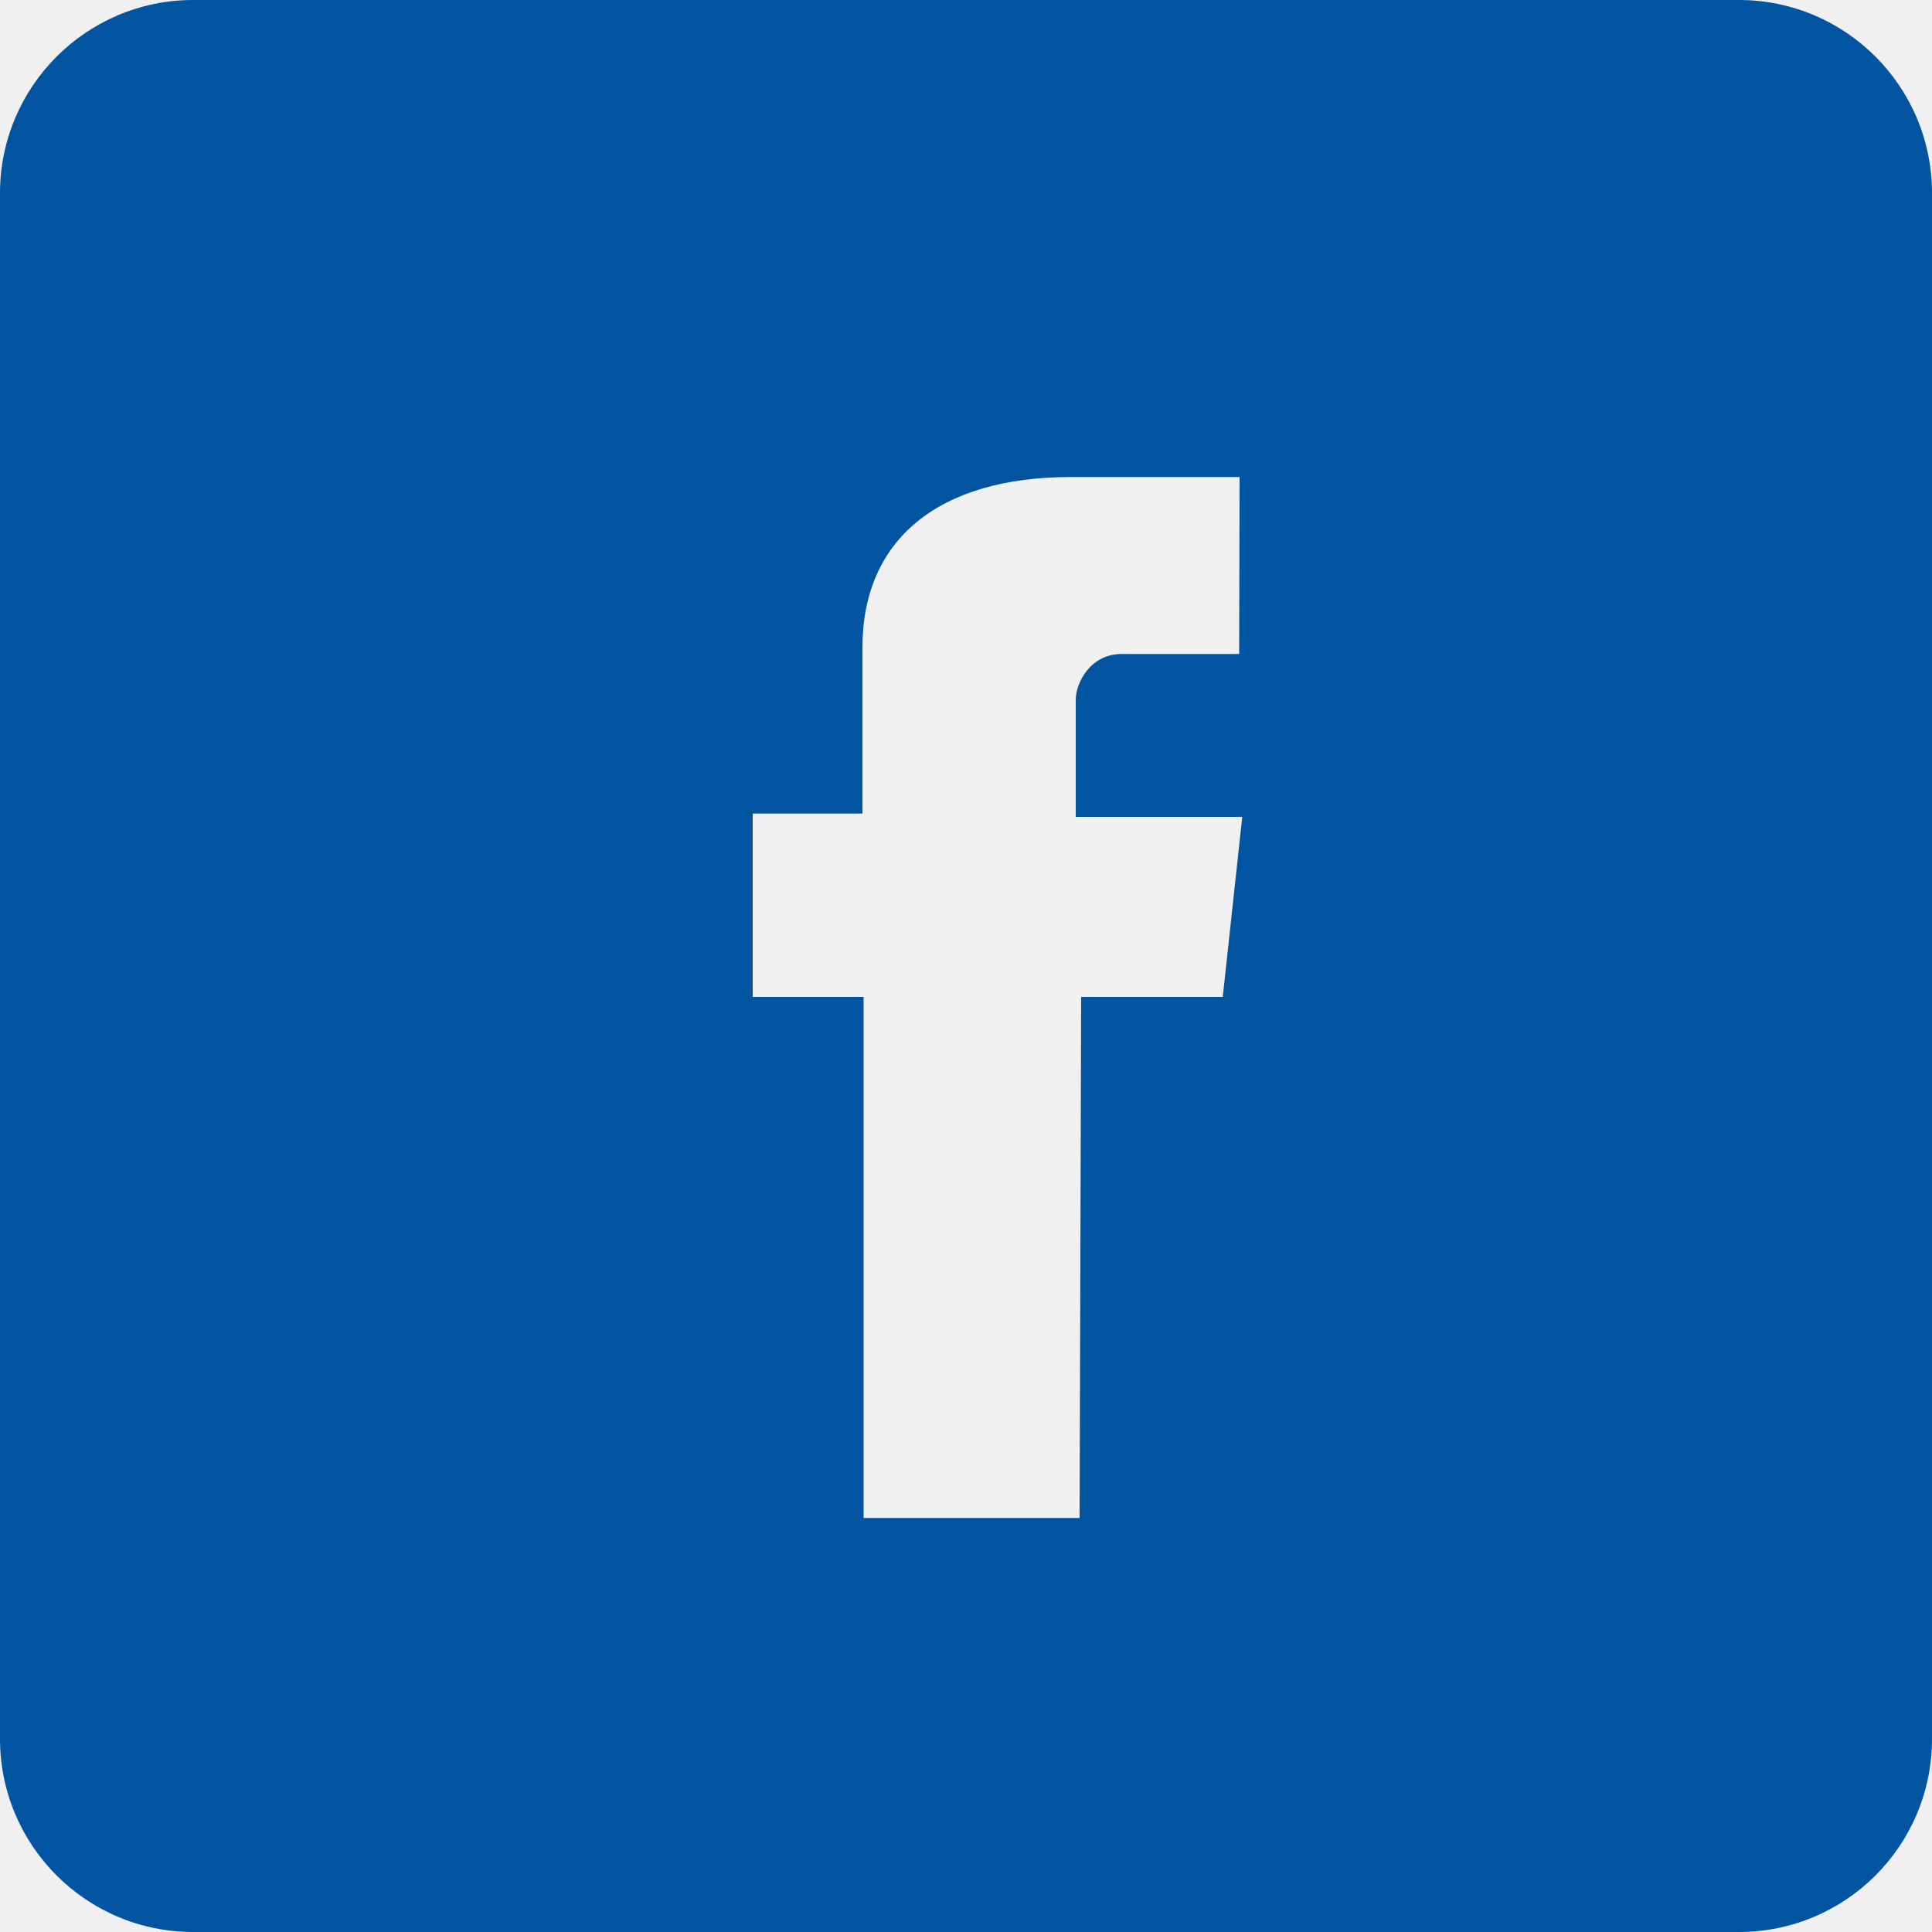
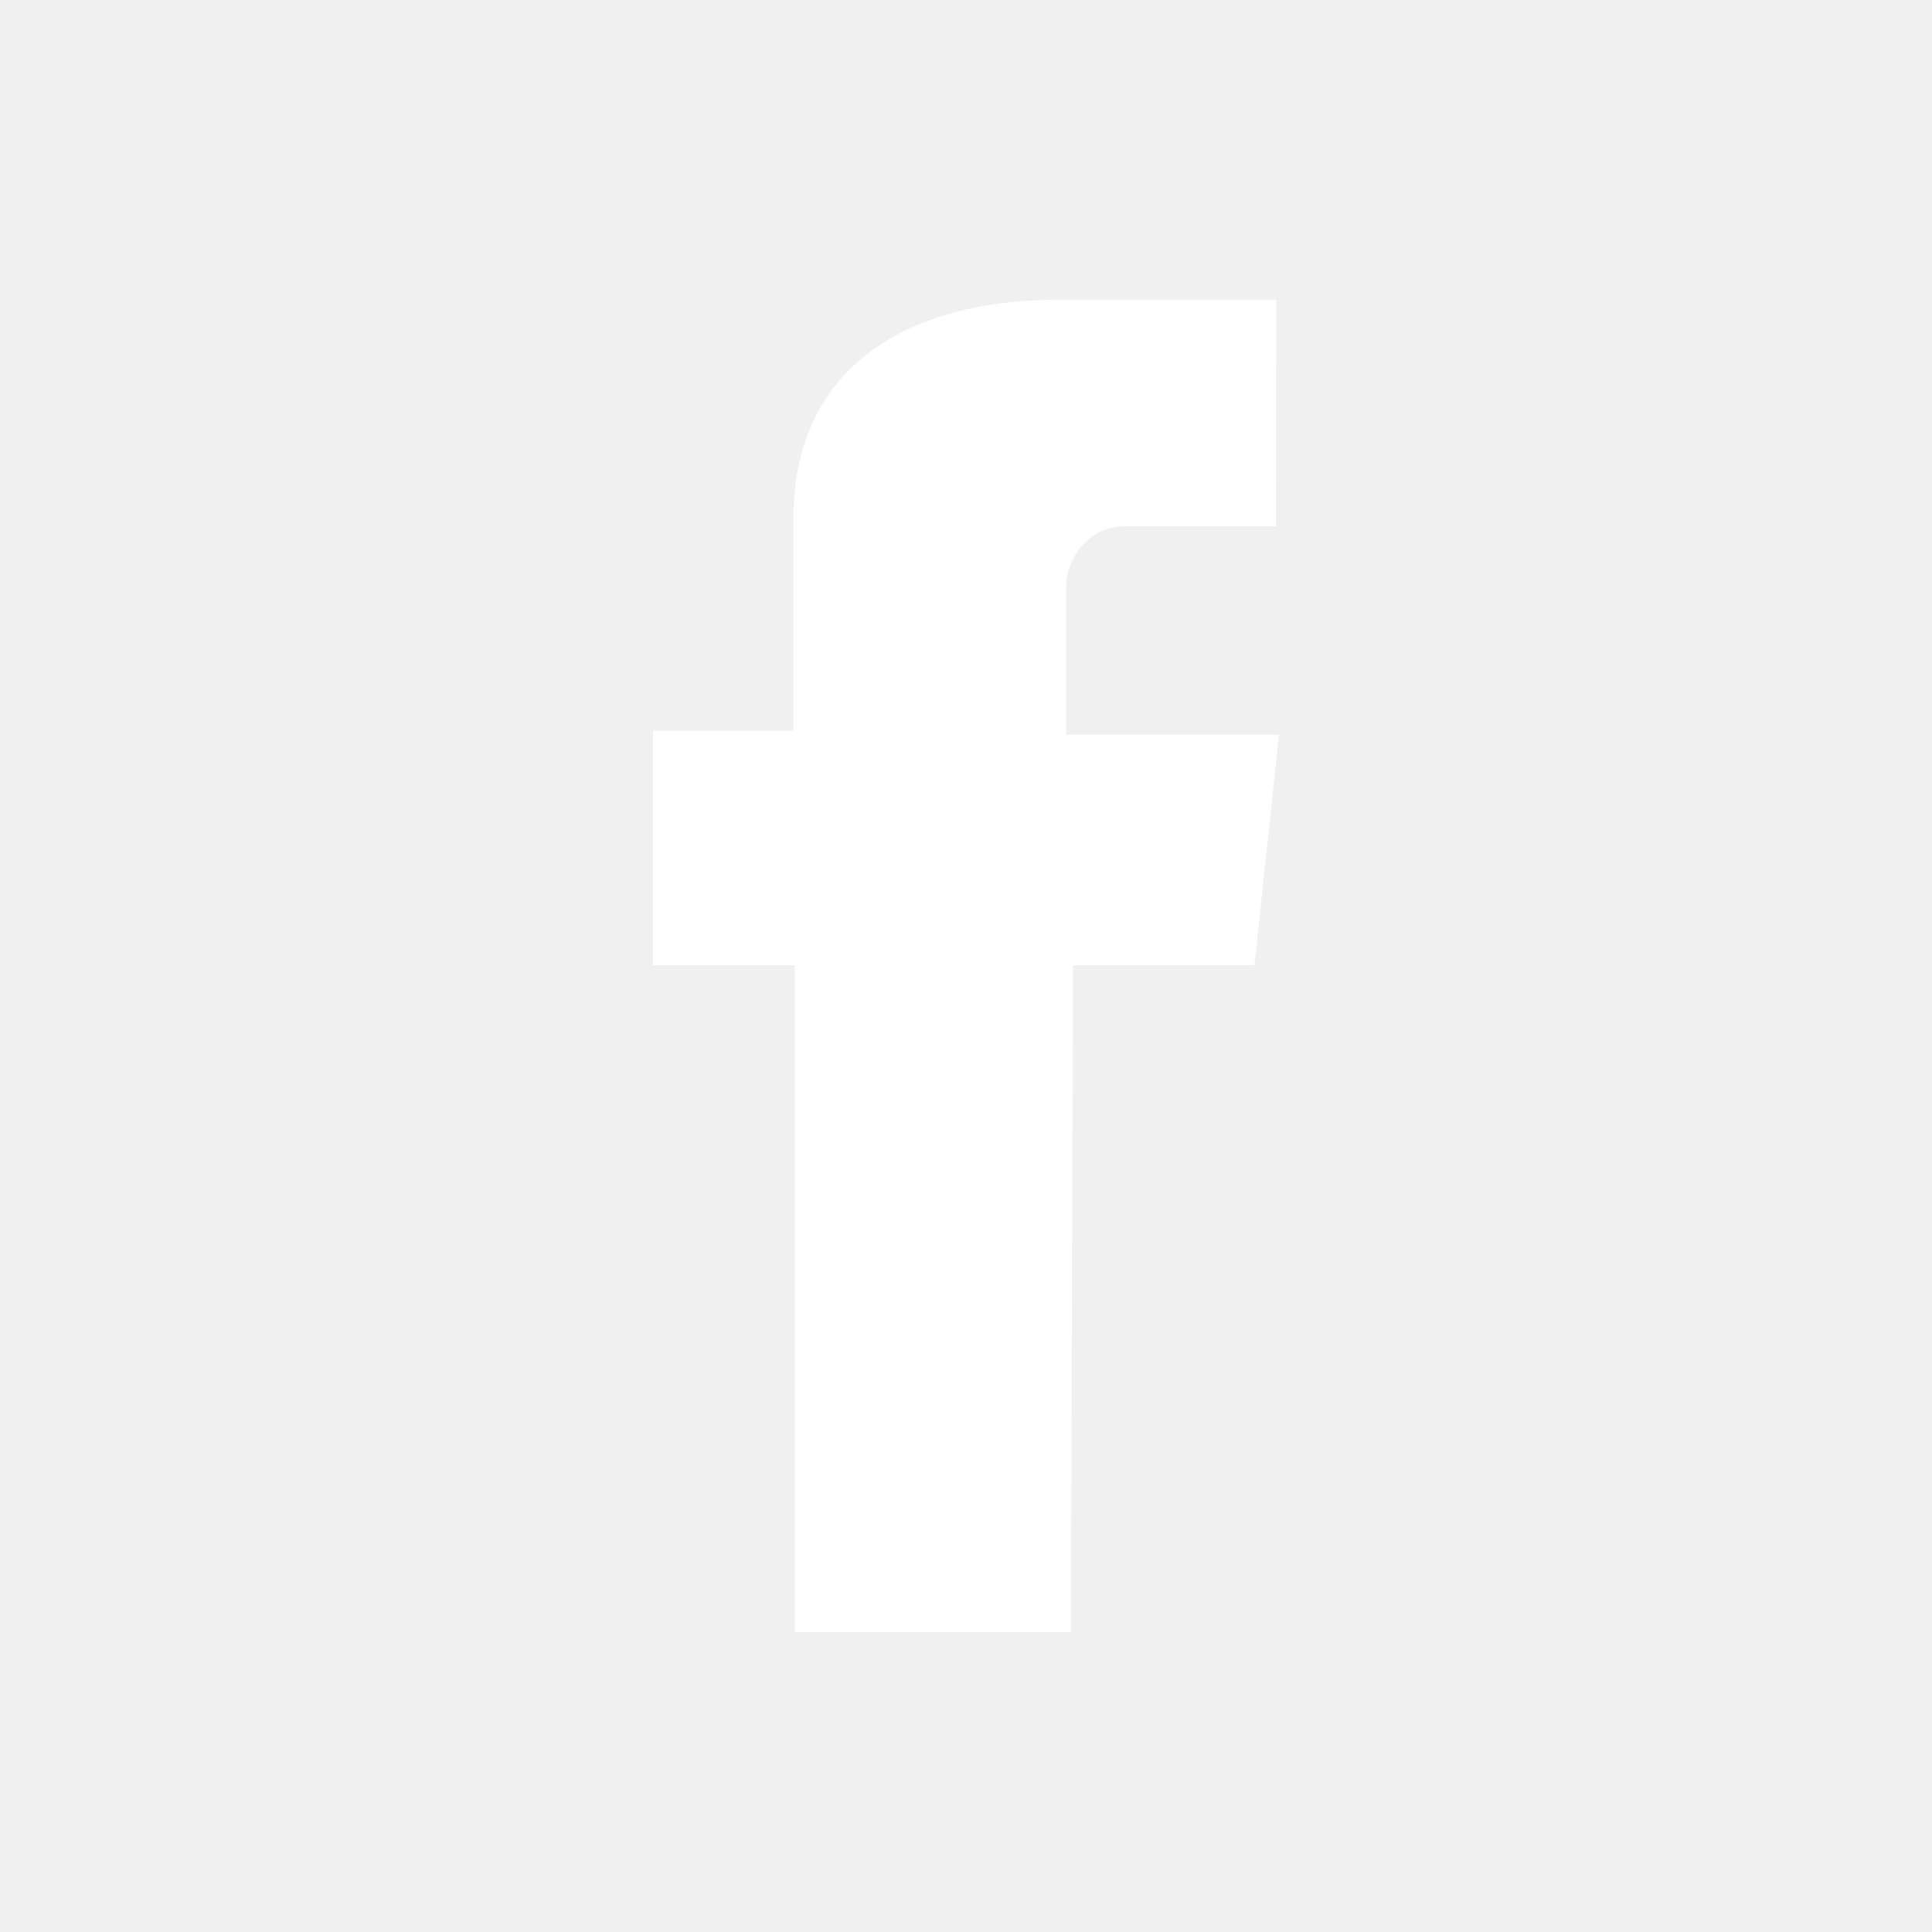
<svg xmlns="http://www.w3.org/2000/svg" version="1.1" id="Layer_1" x="0px" y="0px" width="10px" height="10px" viewBox="0 0 10 10" enable-background="new 0 0 10 10" xml:space="preserve">
-   <g>
-     <path fill="#01549F" d="M10,9c0,0.553-0.447,1-1,1H1c-0.552,0-1-0.447-1-1V1c0-0.552,0.448-1,1-1h8c0.553,0,1,0.448,1,1V9z    M5.588,7.857L5.596,5.16h0.733L6.43,4.228H5.568c0,0,0-0.524,0-0.606c0-0.083,0.072-0.237,0.238-0.237s0.608,0,0.608,0   l0.002-0.916c0,0-0.185,0-0.872,0c-0.688,0-1.08,0.325-1.08,0.882s0,0.86,0,0.86H3.896V5.16H4.47v2.697H5.588z" />
-   </g>
+   <path fill="#FFFFFF" d="M4.114,8.448V4.996H3.38V3.782h0.727c0,0,0-0.388,0-1.102c0-0.712,0.502-1.129,1.384-1.129  c0.883,0,1.115,0,1.115,0L6.604,2.724c0,0-0.569,0-0.781,0S5.519,2.921,5.519,3.027c0,0.105,0,0.776,0,0.776H6.62L6.493,4.996H5.554  L5.543,8.448H4.114z" />
</svg>
